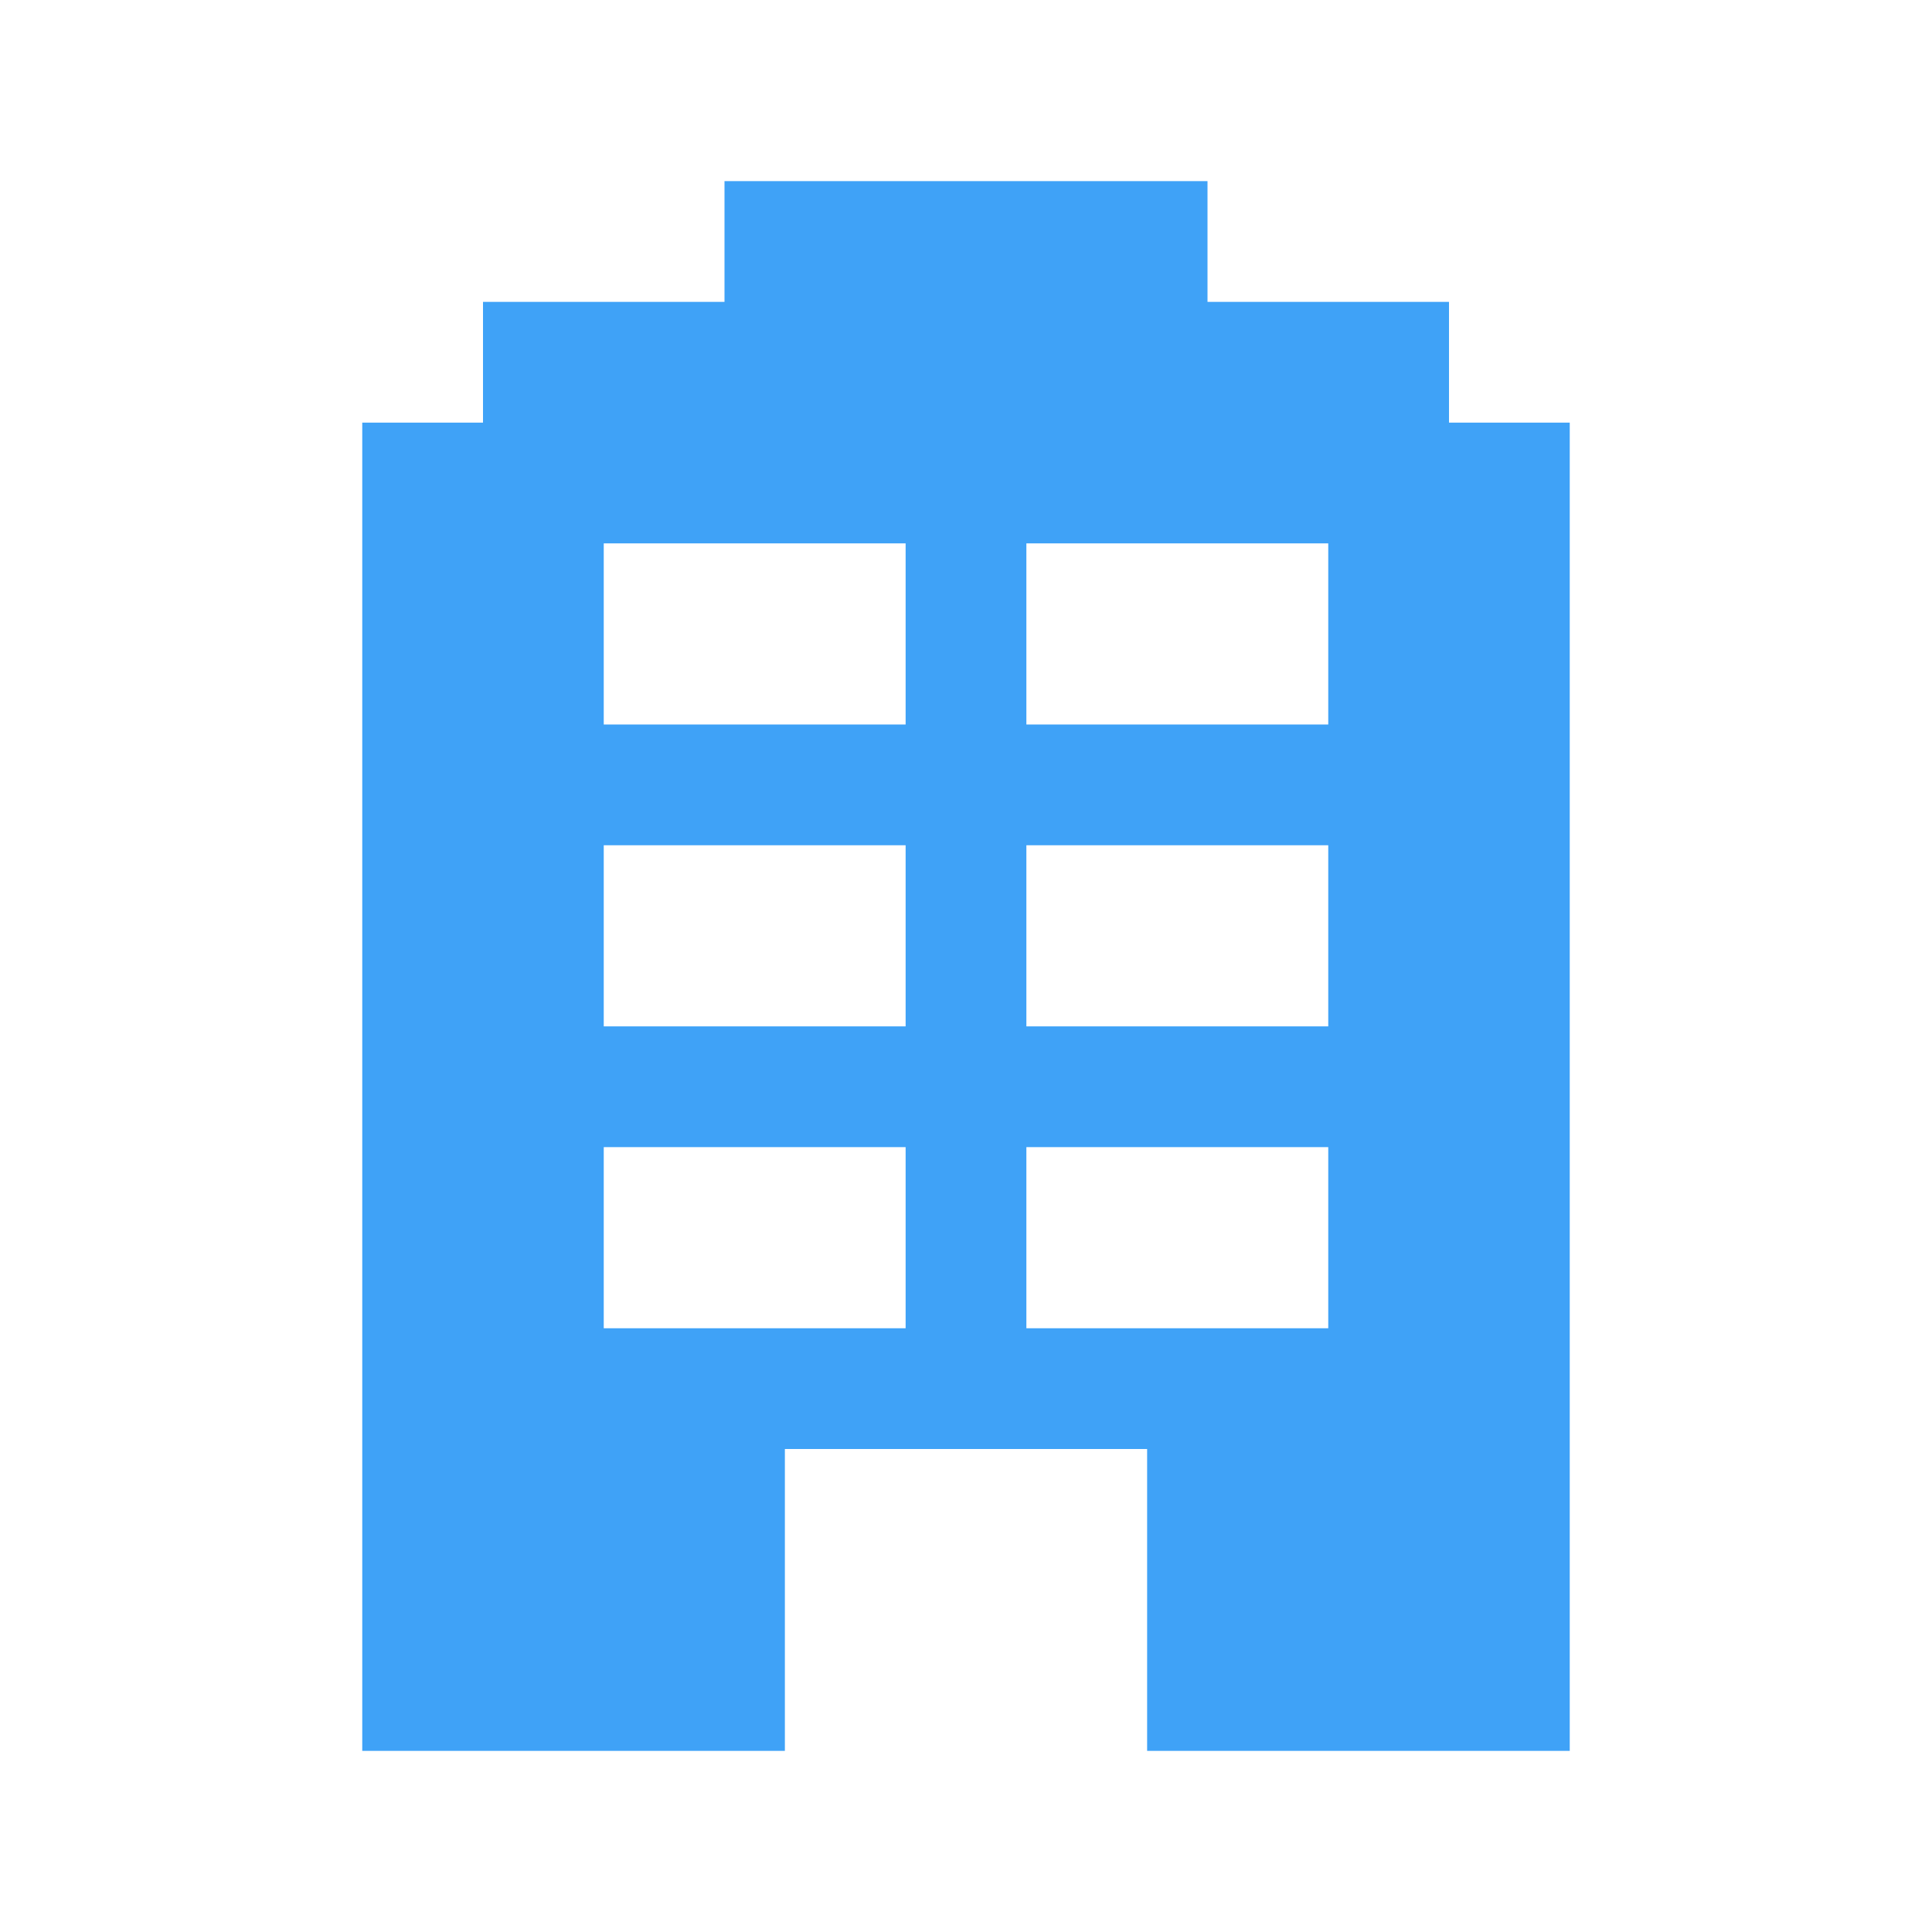
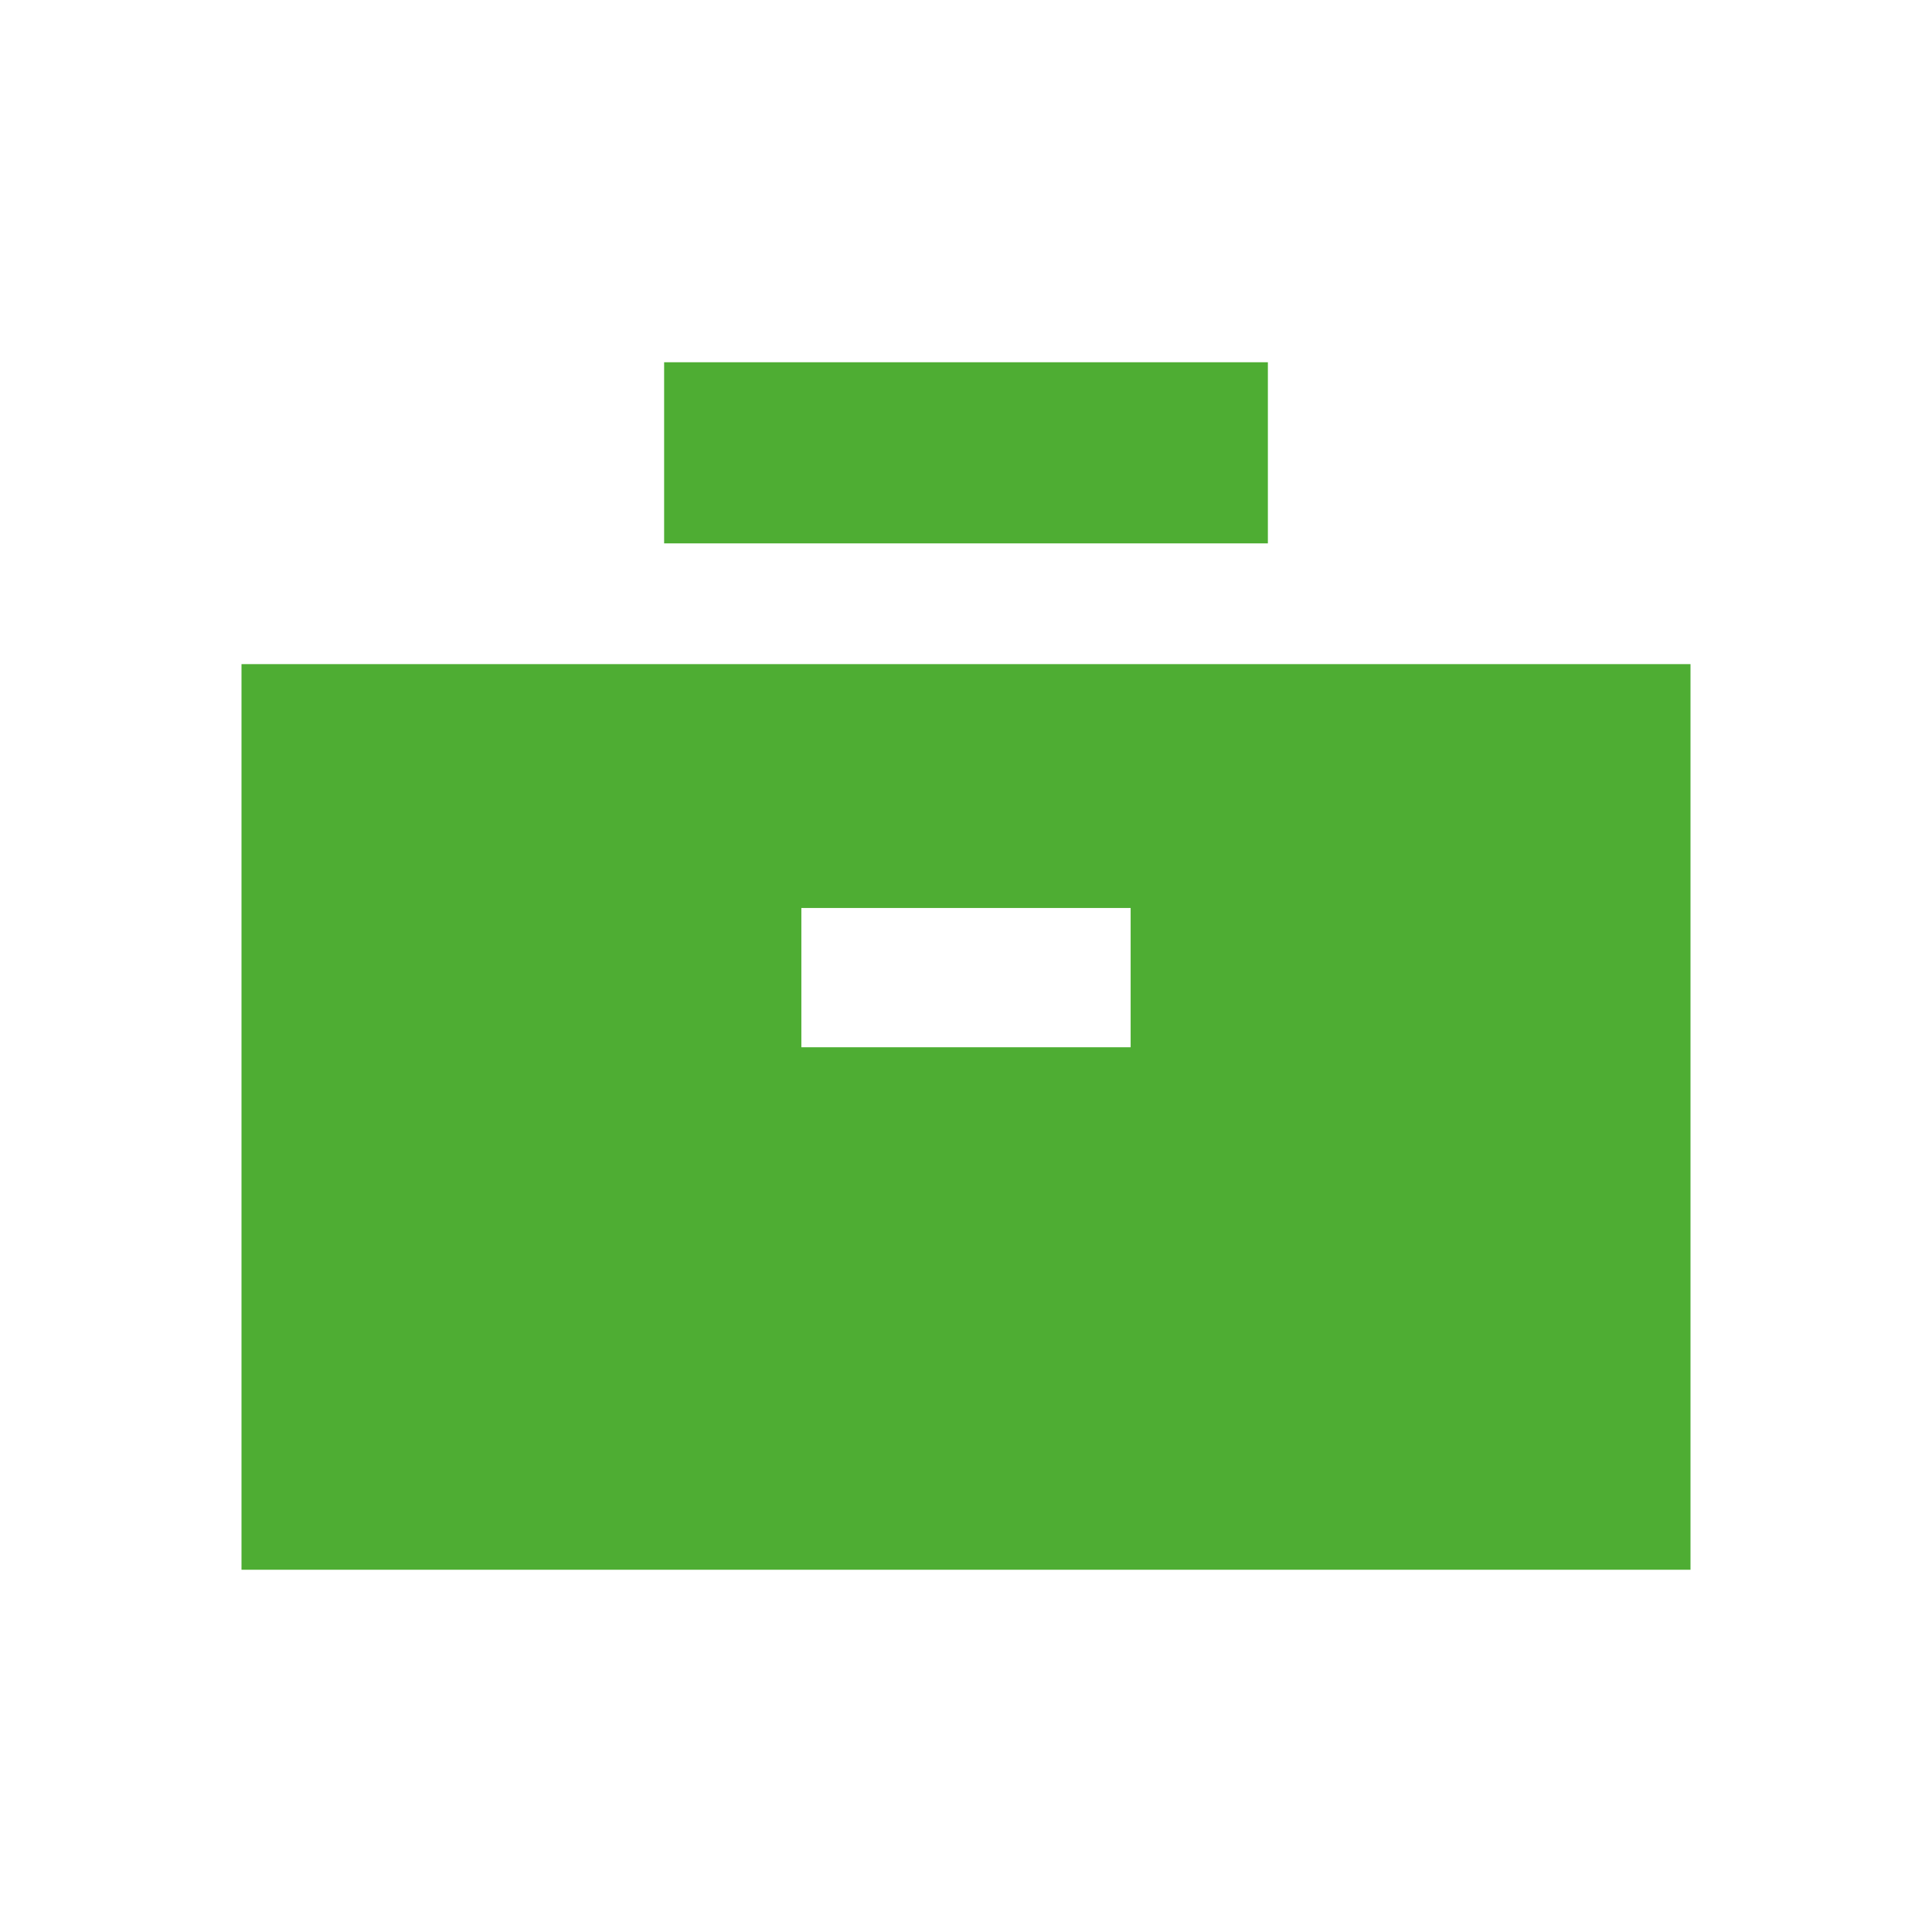
<svg xmlns="http://www.w3.org/2000/svg" width="32" height="32" viewBox="0 0 32 32" fill="none">
-   <path fill-rule="evenodd" clip-rule="evenodd" d="M20 3H12V5H8V7H6V29H13V24H19V29H26V7H24V5H20V3ZM15 9H10V12H15V9ZM10 14H15V17H10V14ZM15 19H10V22H15V19ZM22 9H17V12H22V9ZM17 14H22V17H17V14ZM22 19H17V22H22V19Z" fill="#3FA2F7" />
+   <path d="M4 11V26H28V11H4ZM18.727 17.346H13.273V15.039H18.727V17.346Z" fill="#4EAD33" />
+   <path d="M21 6H11V9H21V6Z" fill="#4EAD33" />
</svg>
